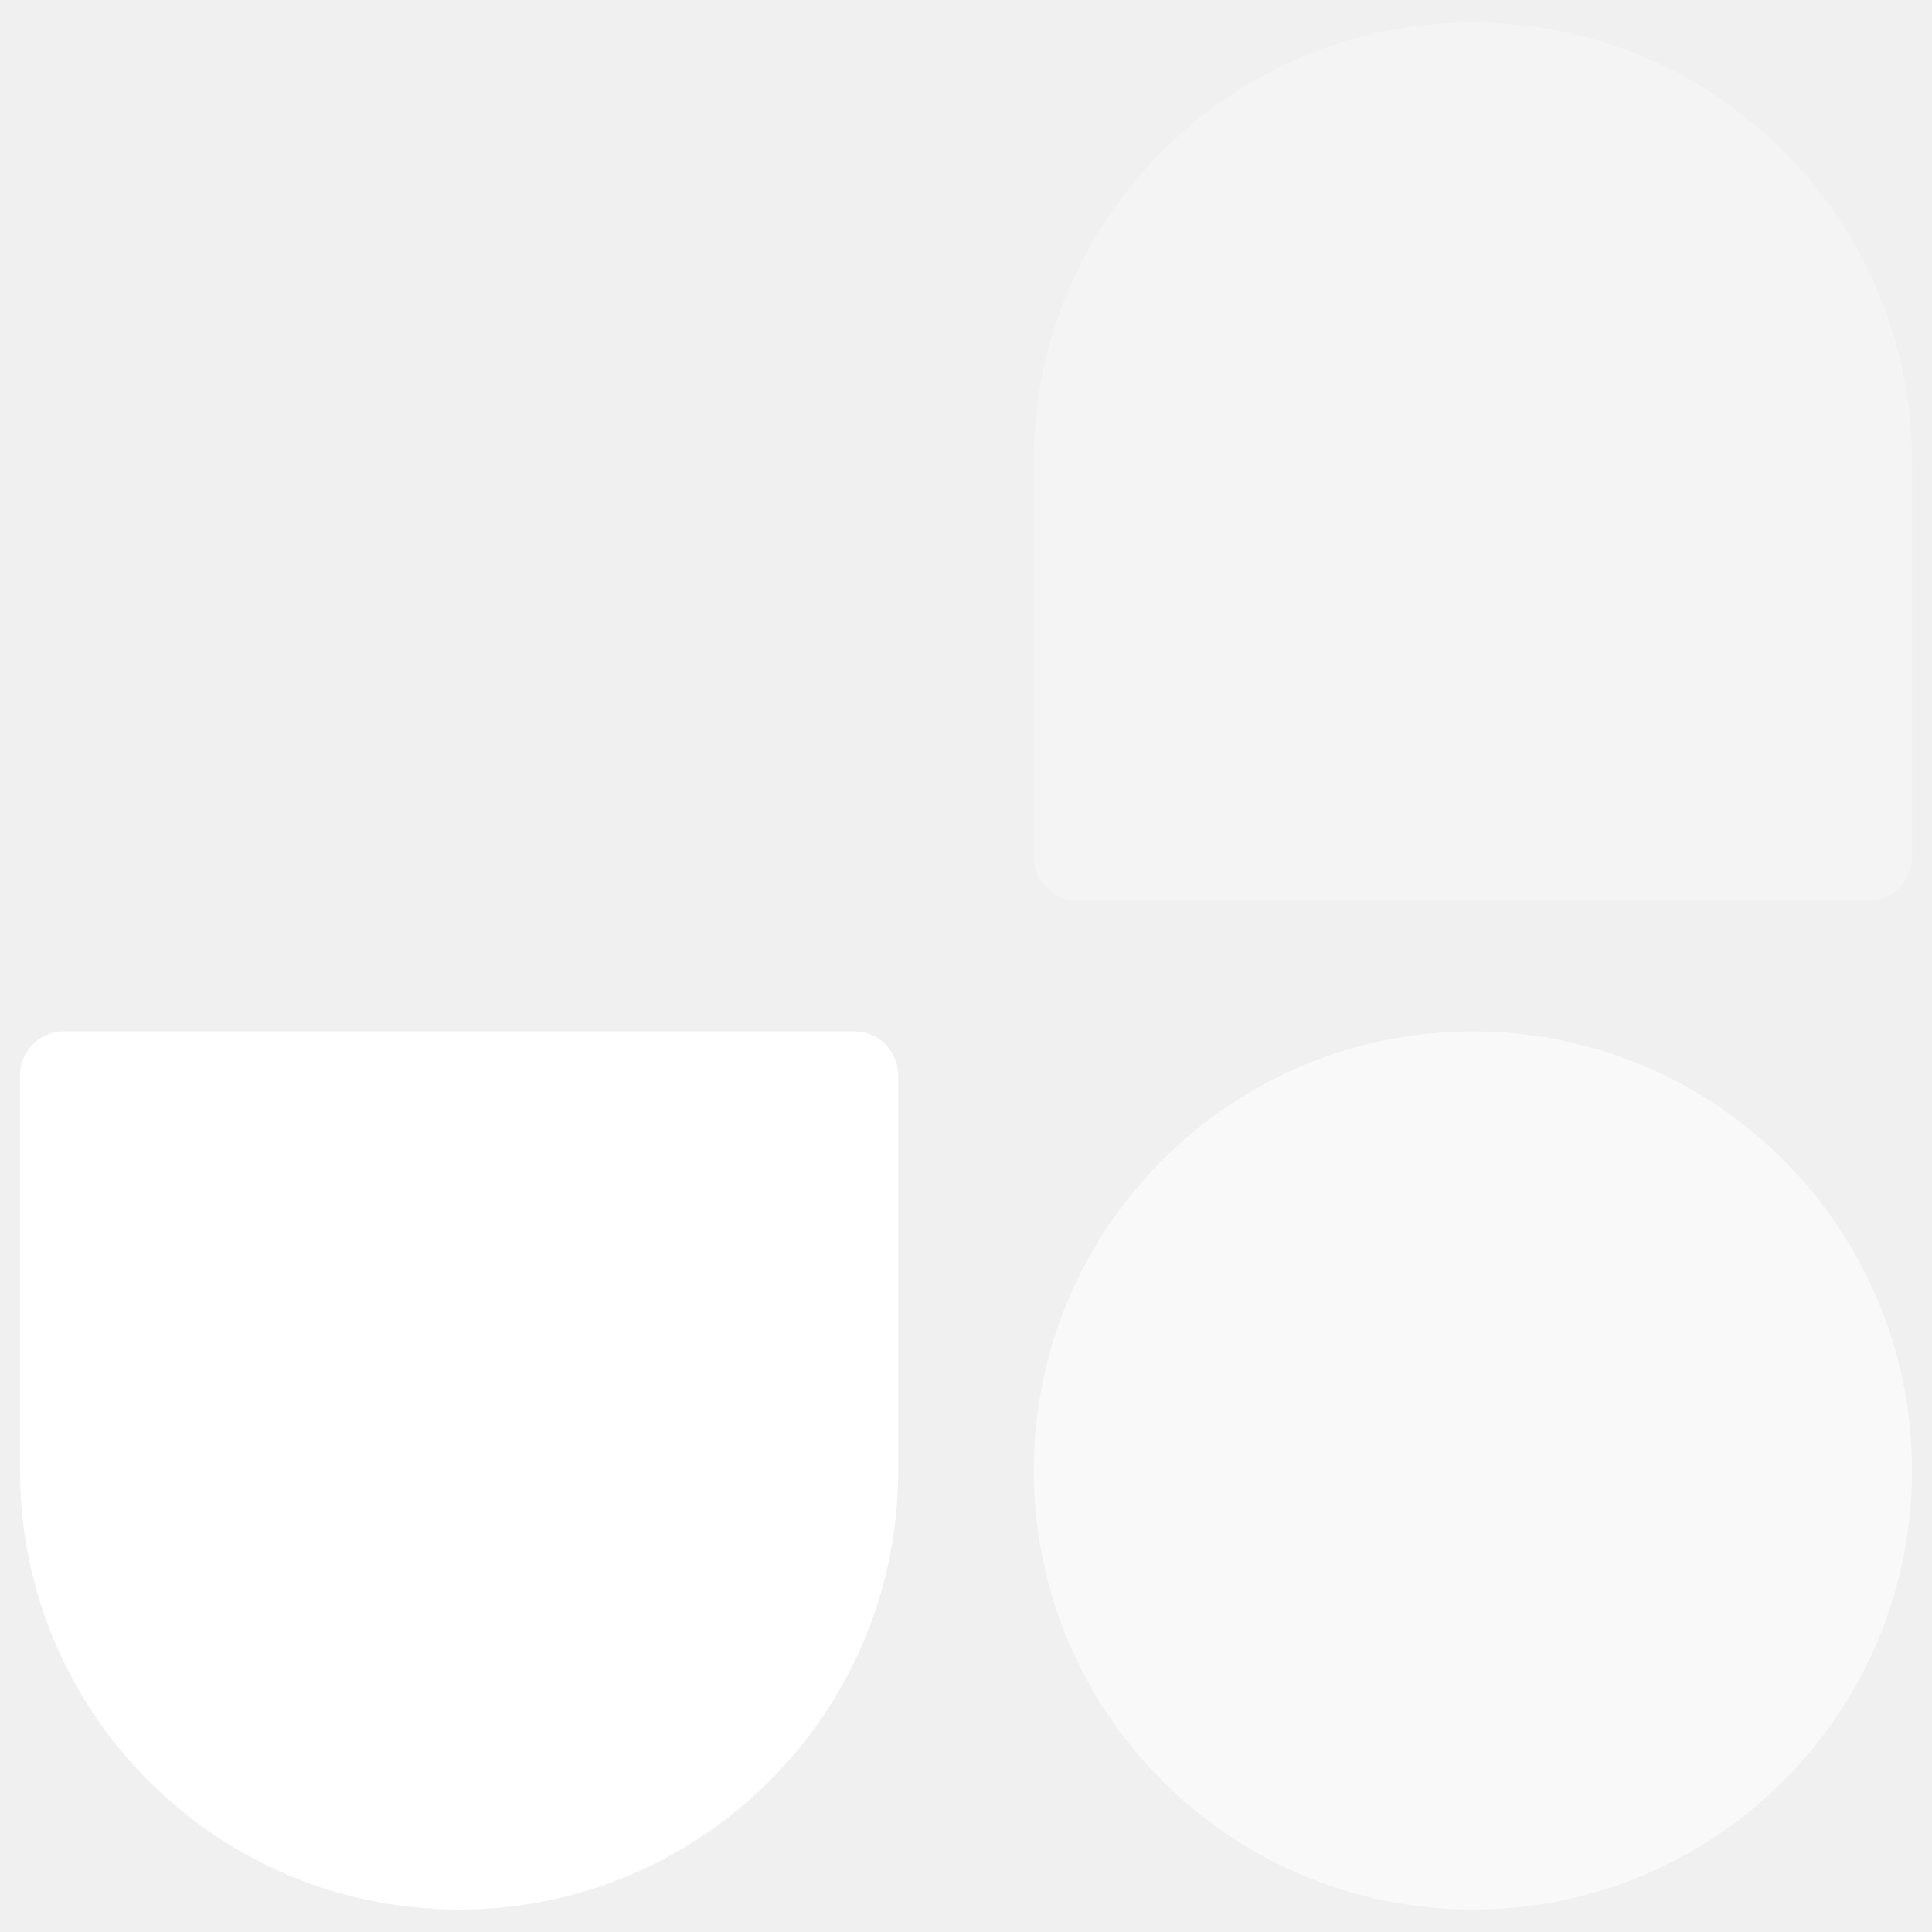
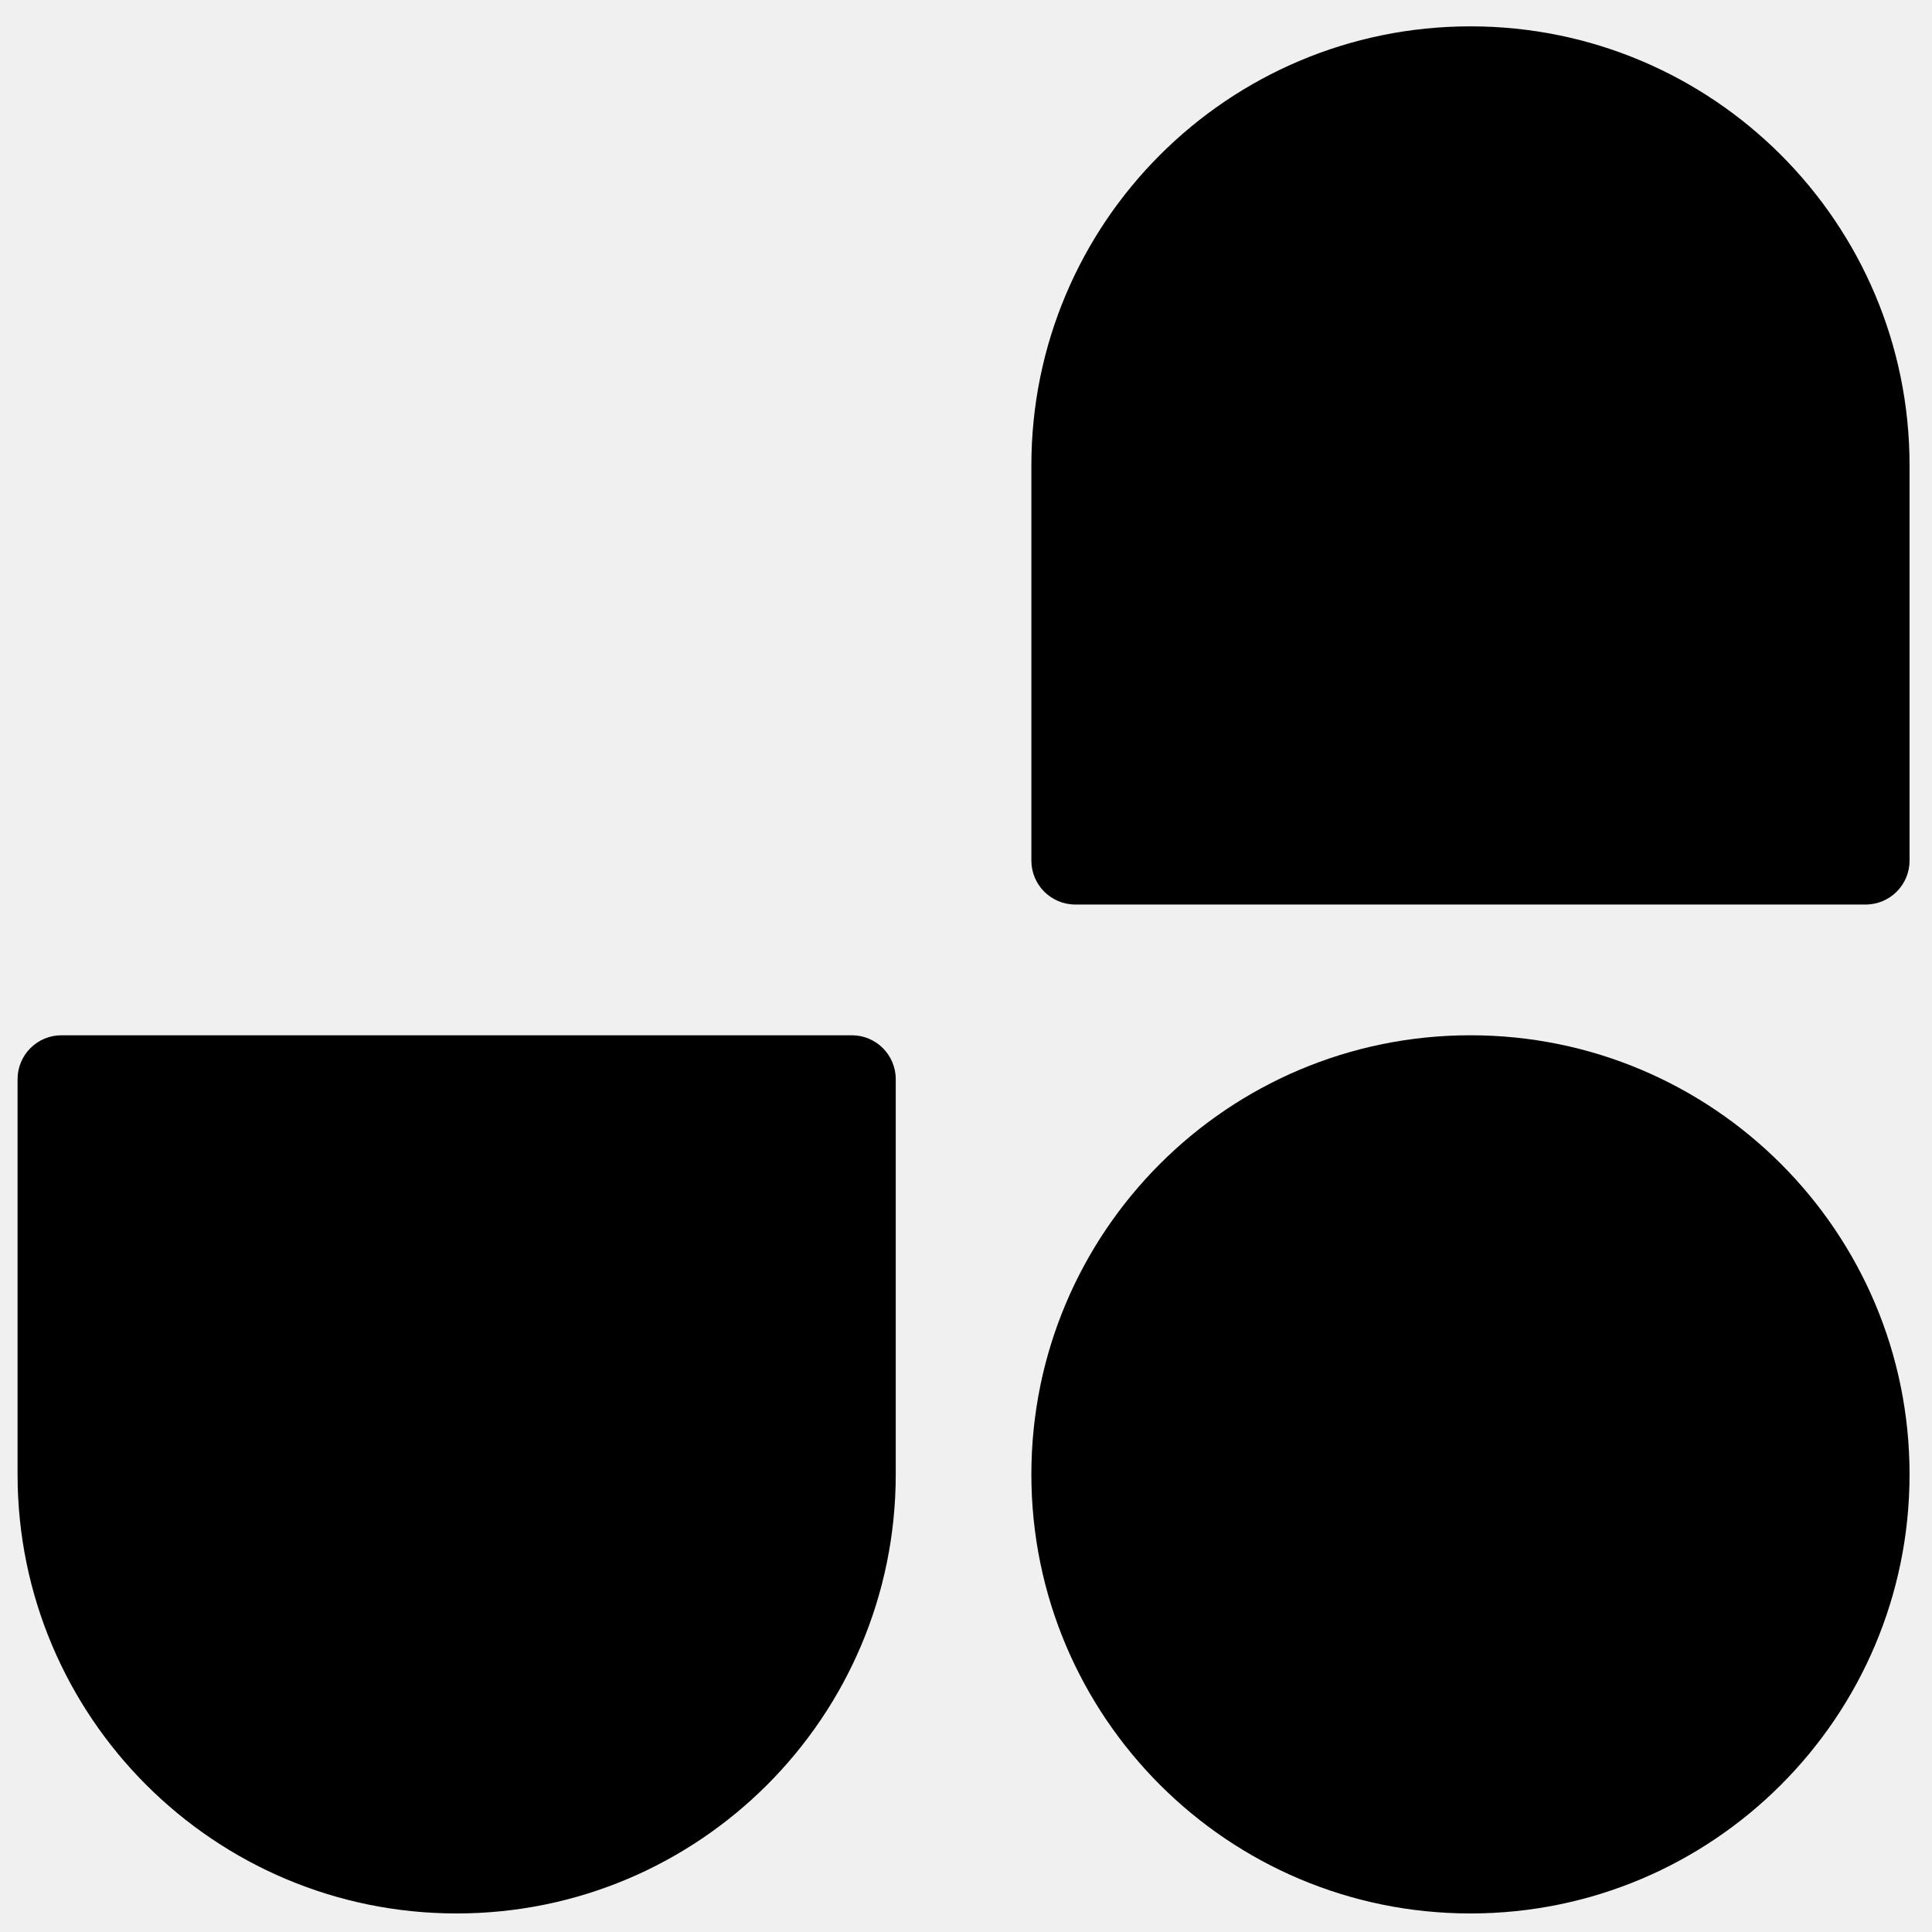
- <svg xmlns="http://www.w3.org/2000/svg" width="220" height="220" viewBox="0 0 220 220" fill="none">
-   <path d="M117.722 167.444C117.722 139.83 140.108 117.444 167.722 117.444V117.444C195.336 117.444 217.722 139.83 217.722 167.444V167.444C217.722 195.058 195.336 217.444 167.722 217.444V217.444C140.108 217.444 117.722 195.058 117.722 167.444V167.444Z" fill="#fff" fill-opacity="0.6" />
-   <path d="M117.722 52.556C117.722 24.942 140.108 2.556 167.722 2.556V2.556C195.336 2.556 217.722 24.942 217.722 52.556V97.556C217.722 100.318 215.483 102.556 212.722 102.556H122.722C119.961 102.556 117.722 100.318 117.722 97.556V52.556Z" fill="#fff" fill-opacity="0.3" />
-   <path d="M102.278 167.444C102.278 195.058 79.892 217.444 52.278 217.444V217.444C24.664 217.444 2.278 195.058 2.278 167.444L2.278 122.444C2.278 119.682 4.517 117.444 7.278 117.444L97.278 117.444C100.039 117.444 102.278 119.682 102.278 122.444L102.278 167.444Z" fill="#fff" />
+ <svg xmlns="http://www.w3.org/2000/svg" width="220" height="220" viewBox="0 0 220 220">
+   <path d="M117.444 167.888C117.444 140.273 139.83 117.888 167.444 117.888V117.888C195.058 117.888 217.444 140.273 217.444 167.888V167.888C217.444 195.502 195.058 217.888 167.444 217.888V217.888C139.83 217.888 117.444 195.502 117.444 167.888V167.888Z" />
+   <path d="M117.444 53C117.444 25.386 139.83 3 167.444 3V3C195.058 3 217.444 25.386 217.444 53V98C217.444 100.761 215.205 103 212.444 103H122.444C119.683 103 117.444 100.761 117.444 98V53Z" />
+   <path d="M102 167.888C102 195.502 79.614 217.888 52 217.888V217.888C24.386 217.888 2 195.502 2 167.888L2 122.888C2 120.126 4.239 117.888 7 117.888L97 117.888C99.761 117.888 102 120.126 102 122.888L102 167.888Z" />
</svg>
